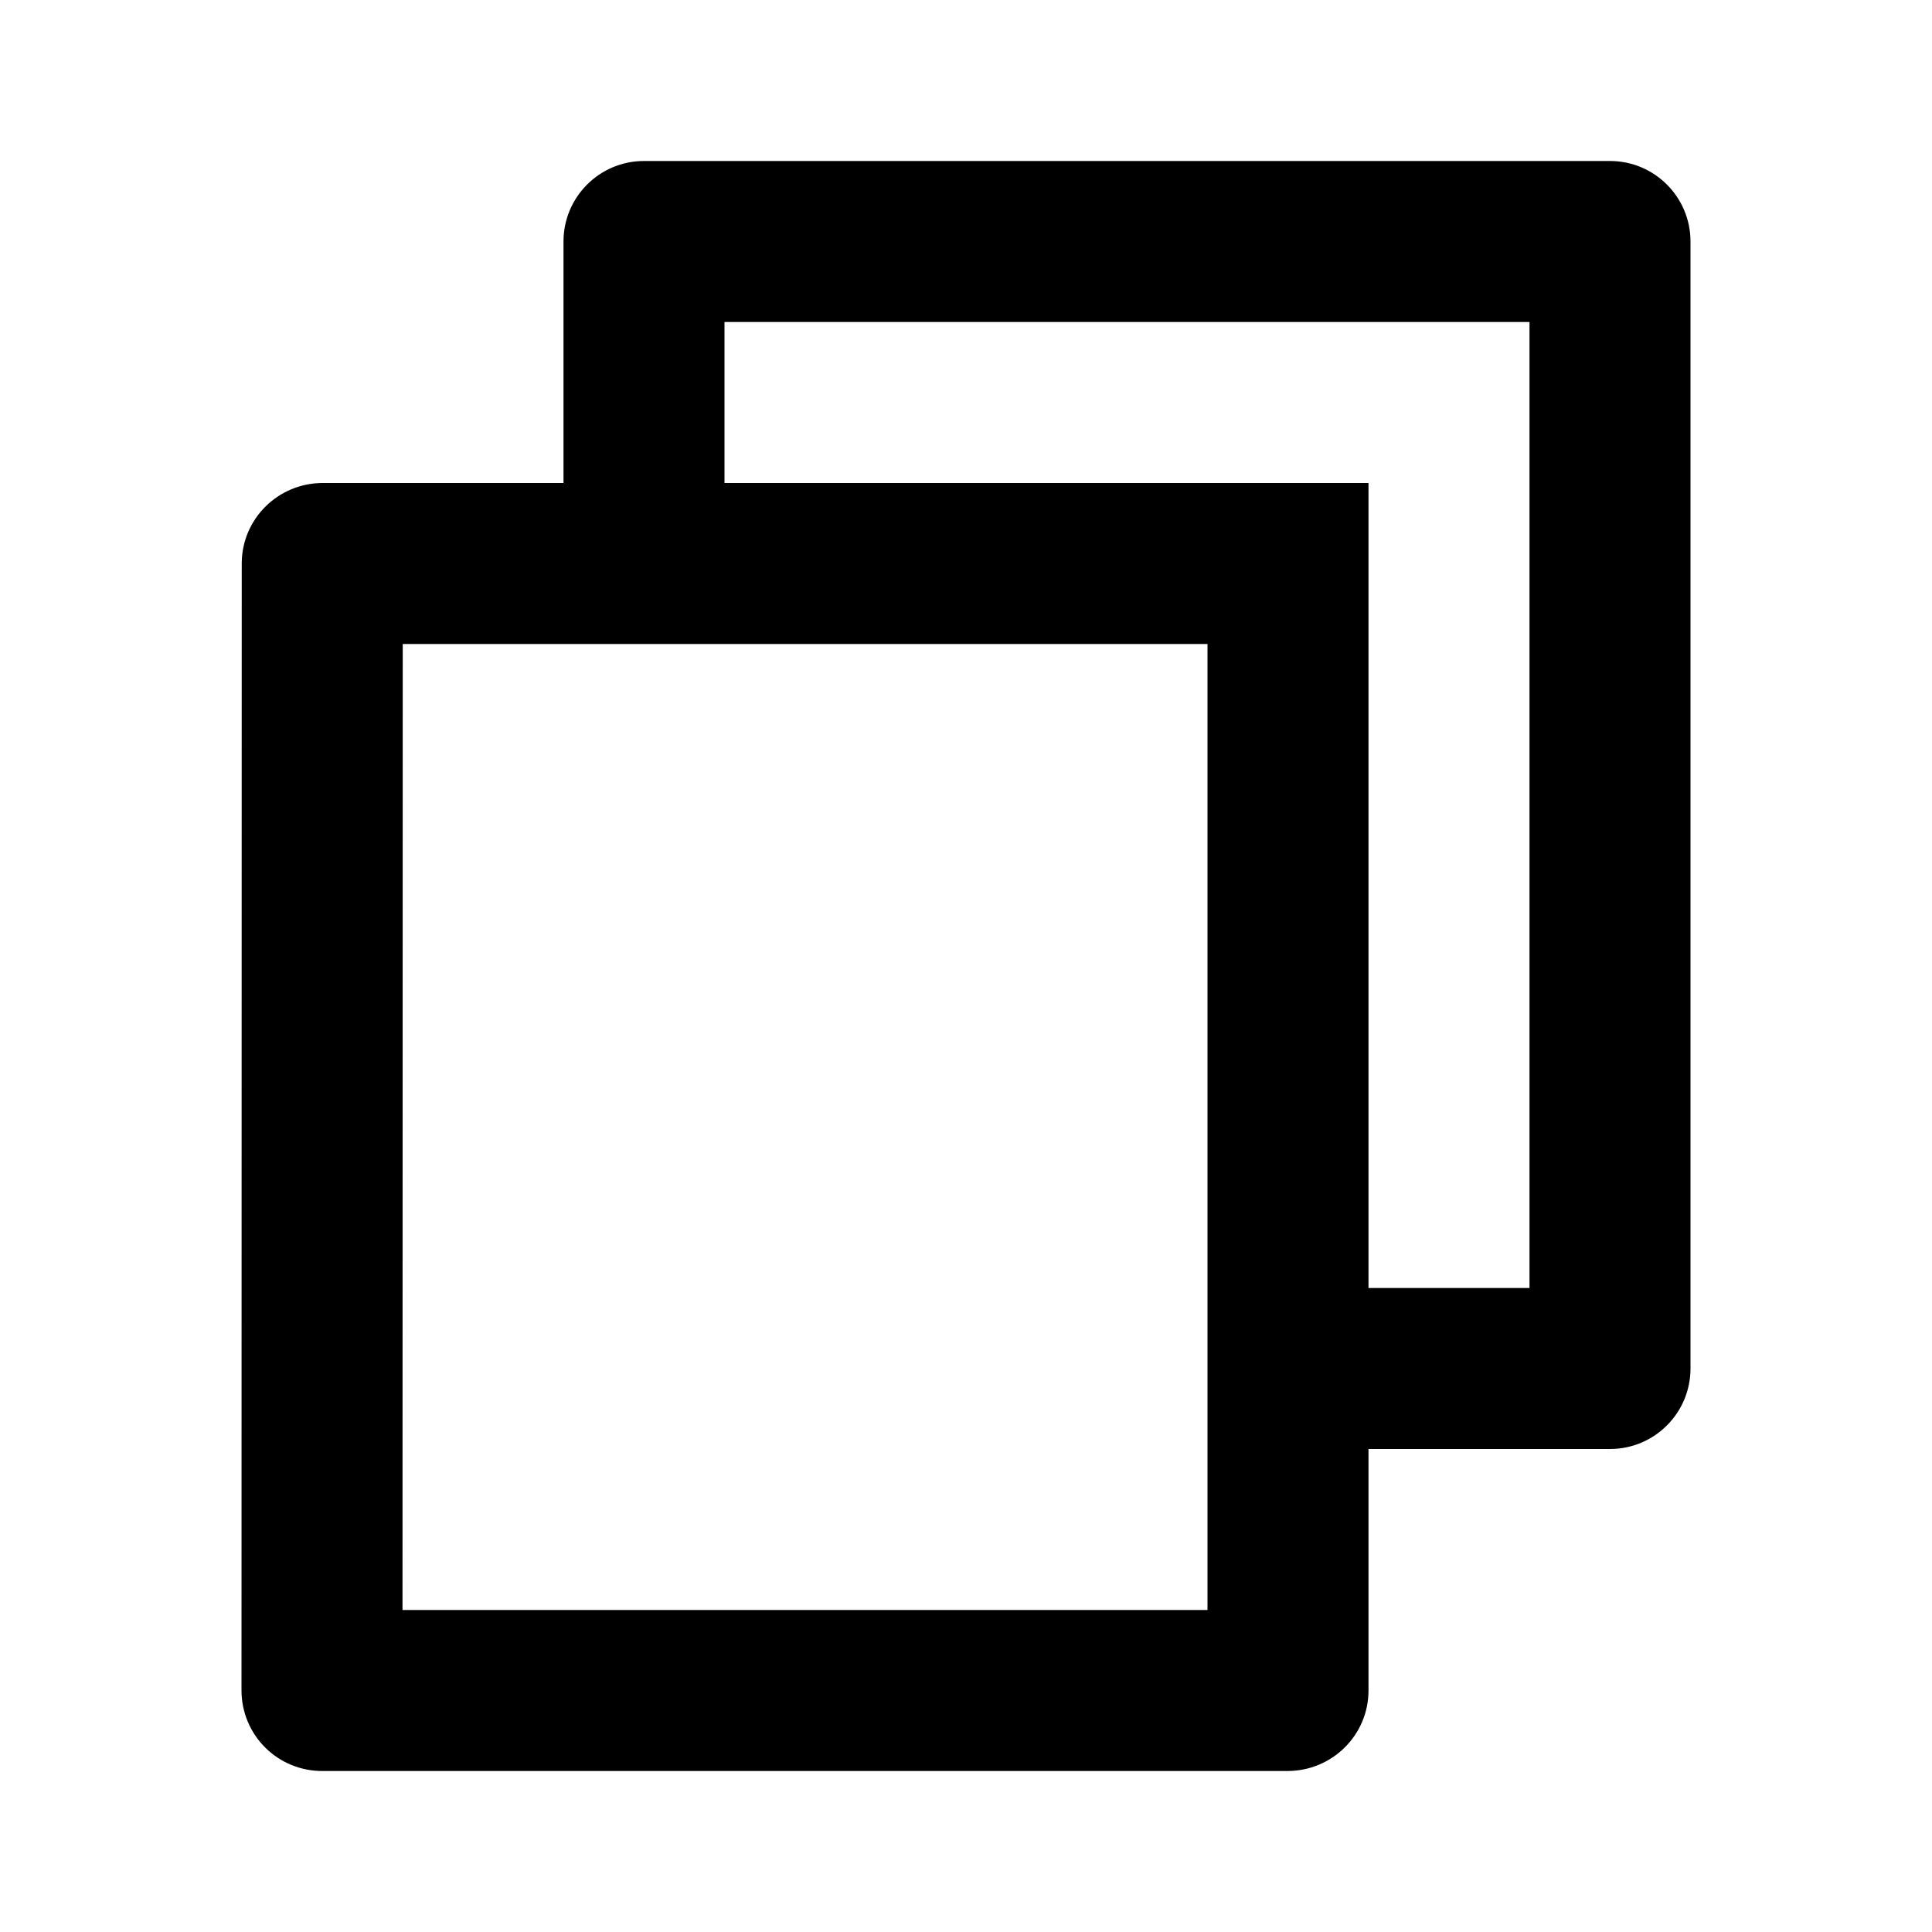
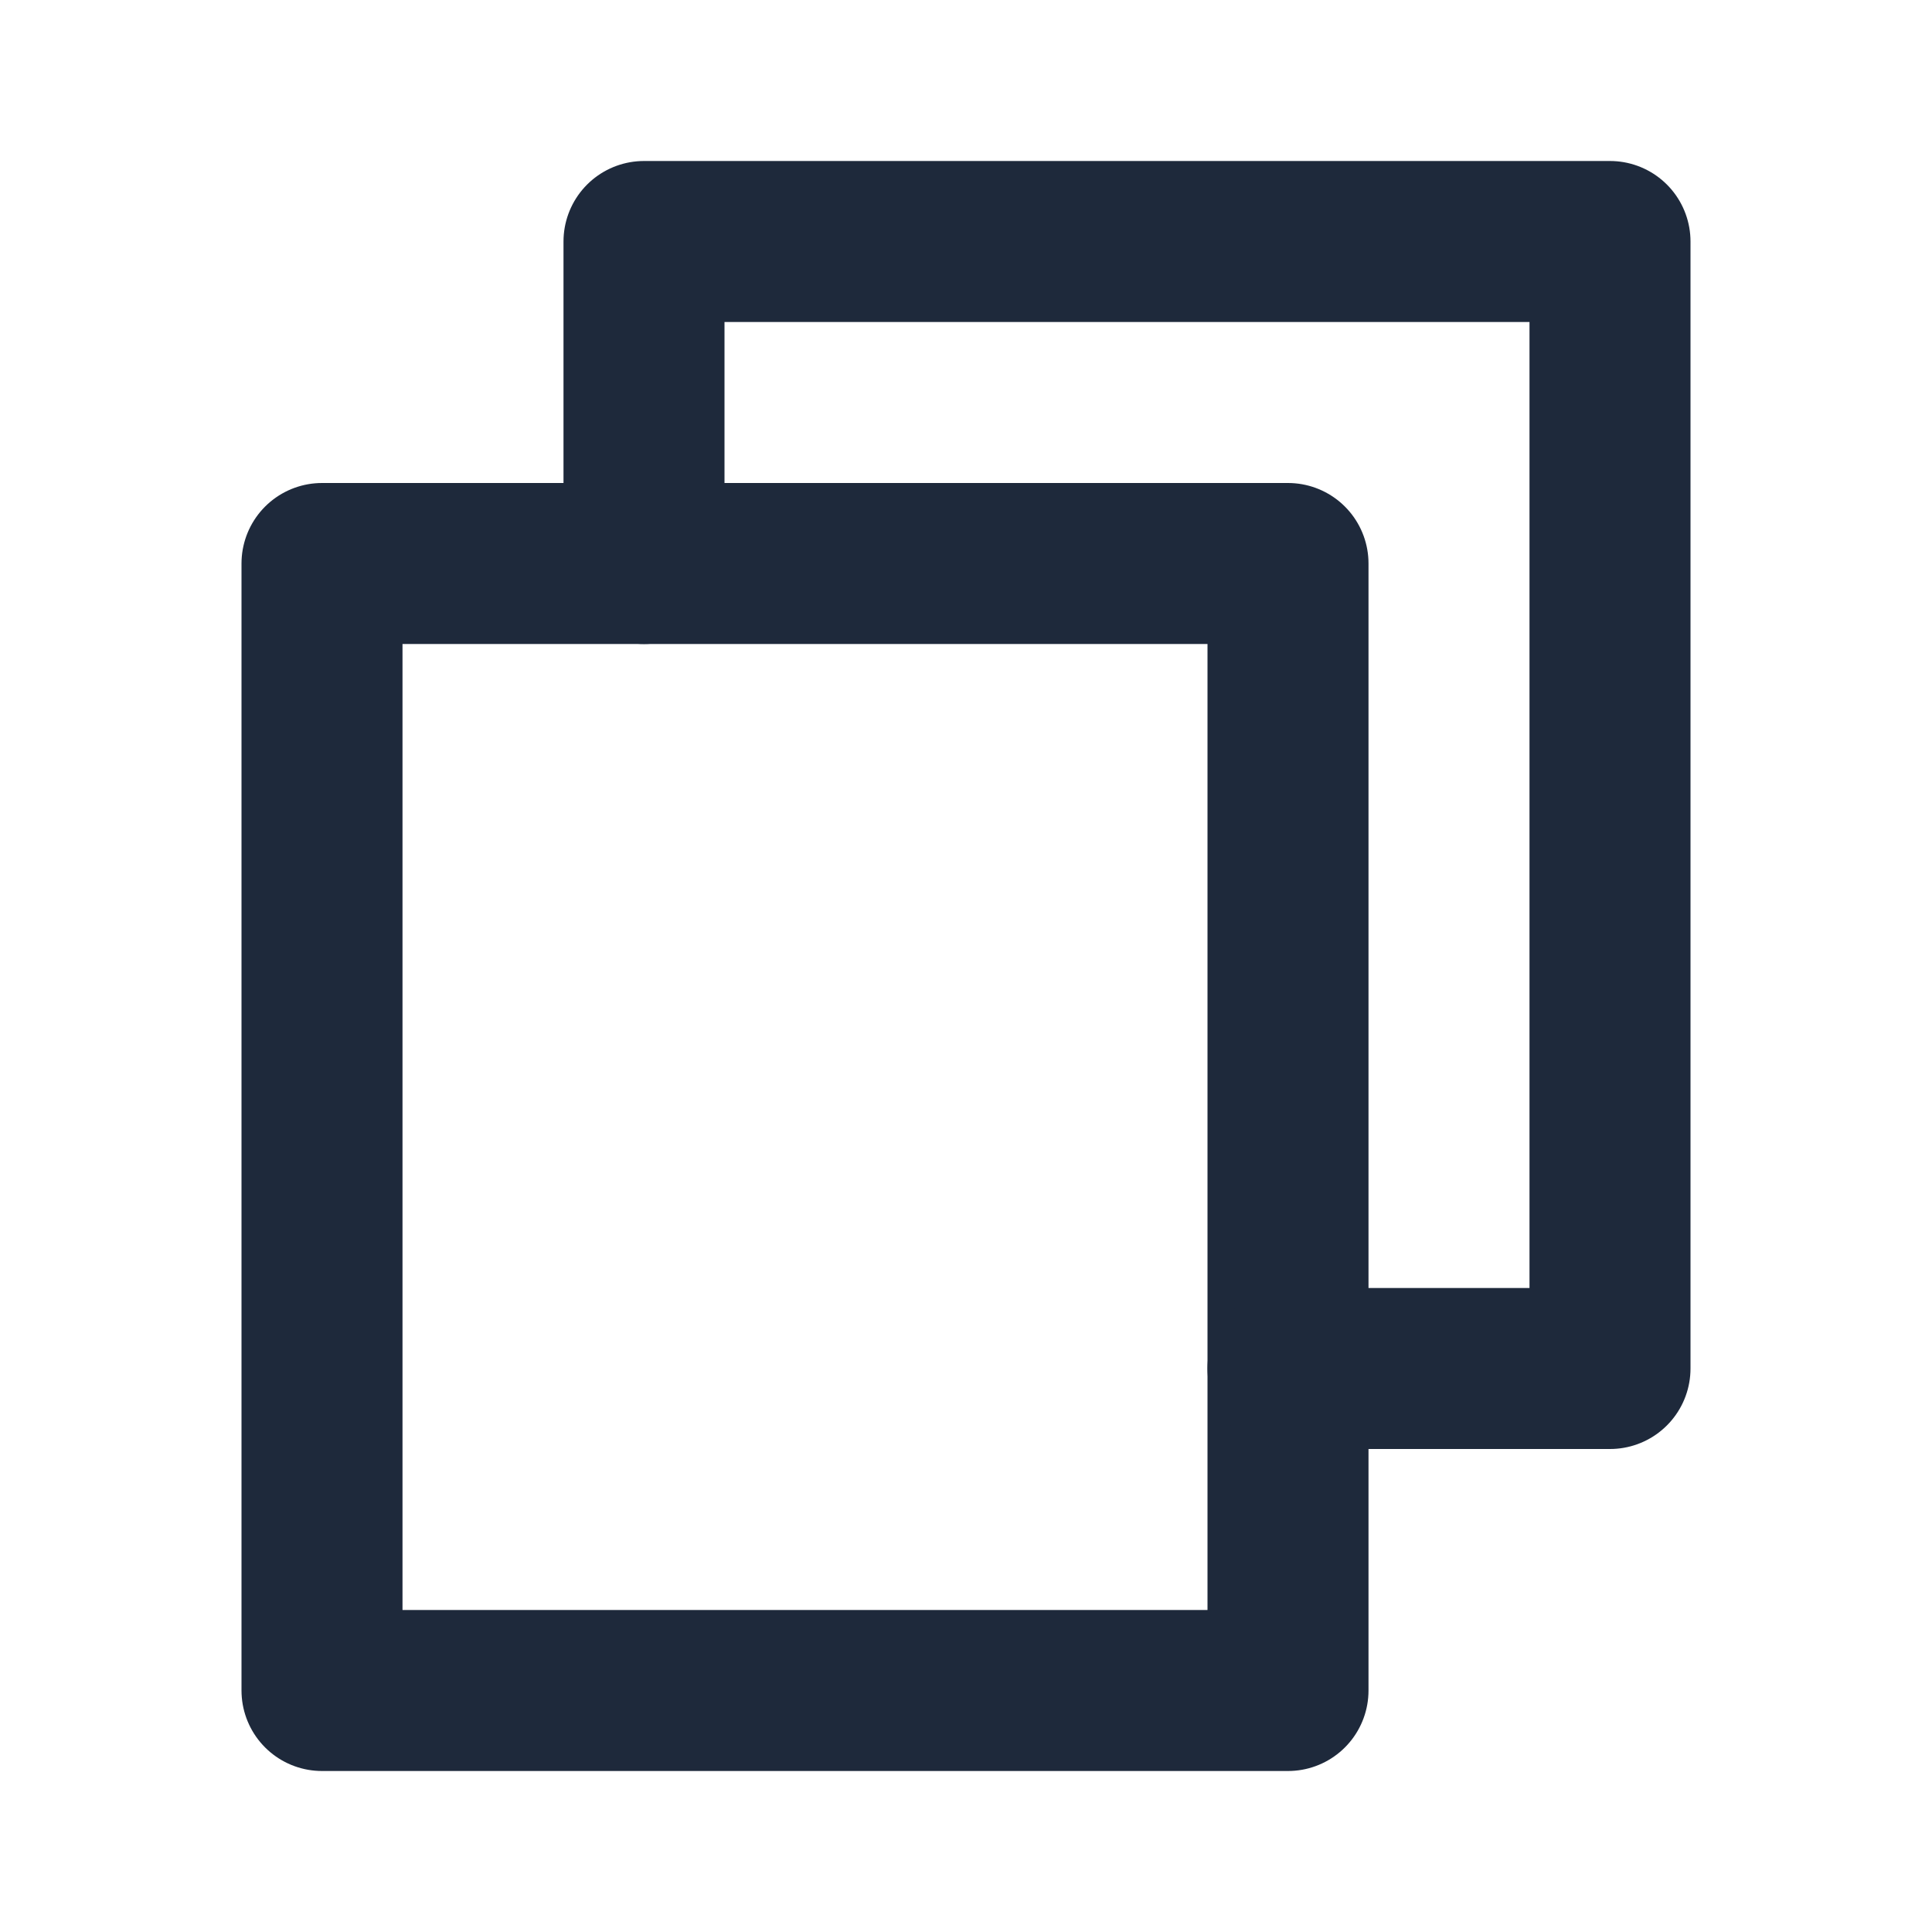
- <svg xmlns="http://www.w3.org/2000/svg" width="24" height="24" viewBox="0 0 24 24">
-   <path d="M7 6V3a1 1 0 0 1 1-1h12a1 1 0 0 1 1 1v14a1 1 0 0 1-1 1h-3v3c0 .552-.45 1-1.007 1H4.007A1 1 0 0 1 3 21l.003-14c0-.552.45-1 1.007-1H7zM5.003 8L5 20h10V8H5.003zM9 6h8v10h2V4H9v2z" />
+ <svg xmlns="http://www.w3.org/2000/svg" width="24" height="24" viewBox="0 0 24 24" fill="none">
+   <path d="M16 7H4V21H16V7Z" stroke="#1E293B" stroke-width="2" stroke-linecap="round" stroke-linejoin="round" />
+   <path d="M8 7V3H20V17H16" stroke="#1E293B" stroke-width="2" stroke-linecap="round" stroke-linejoin="round" />
</svg>
